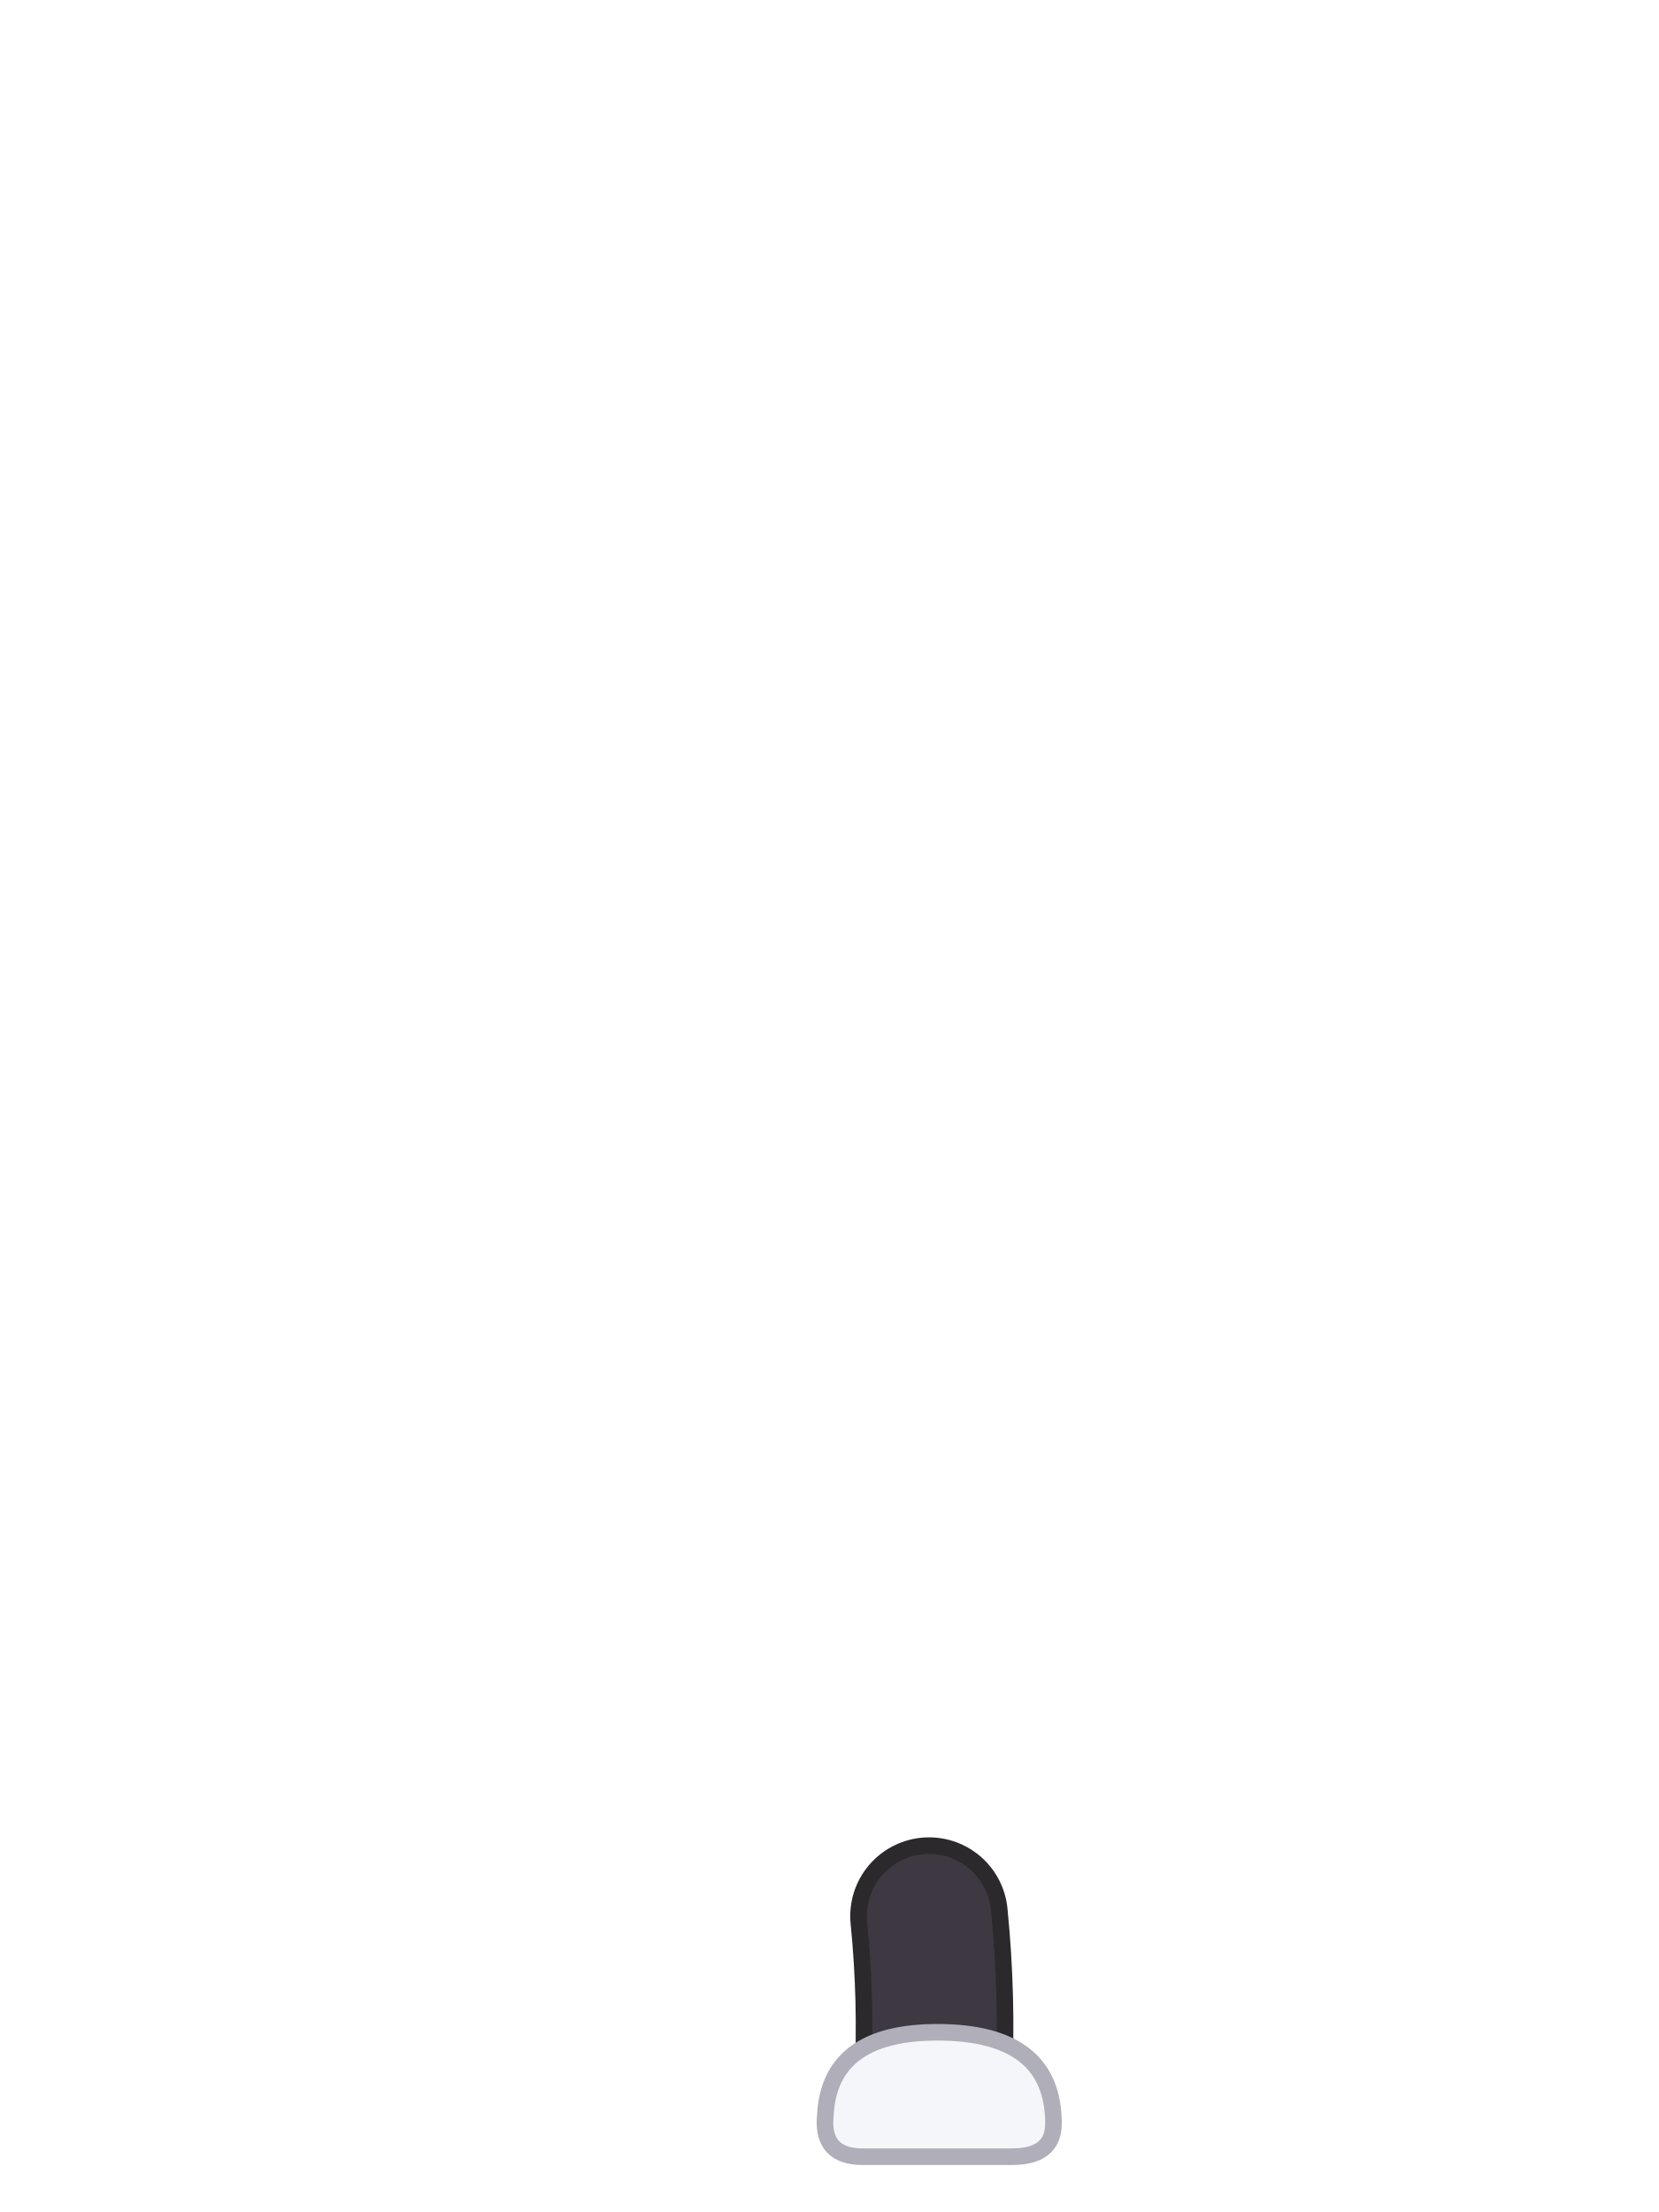
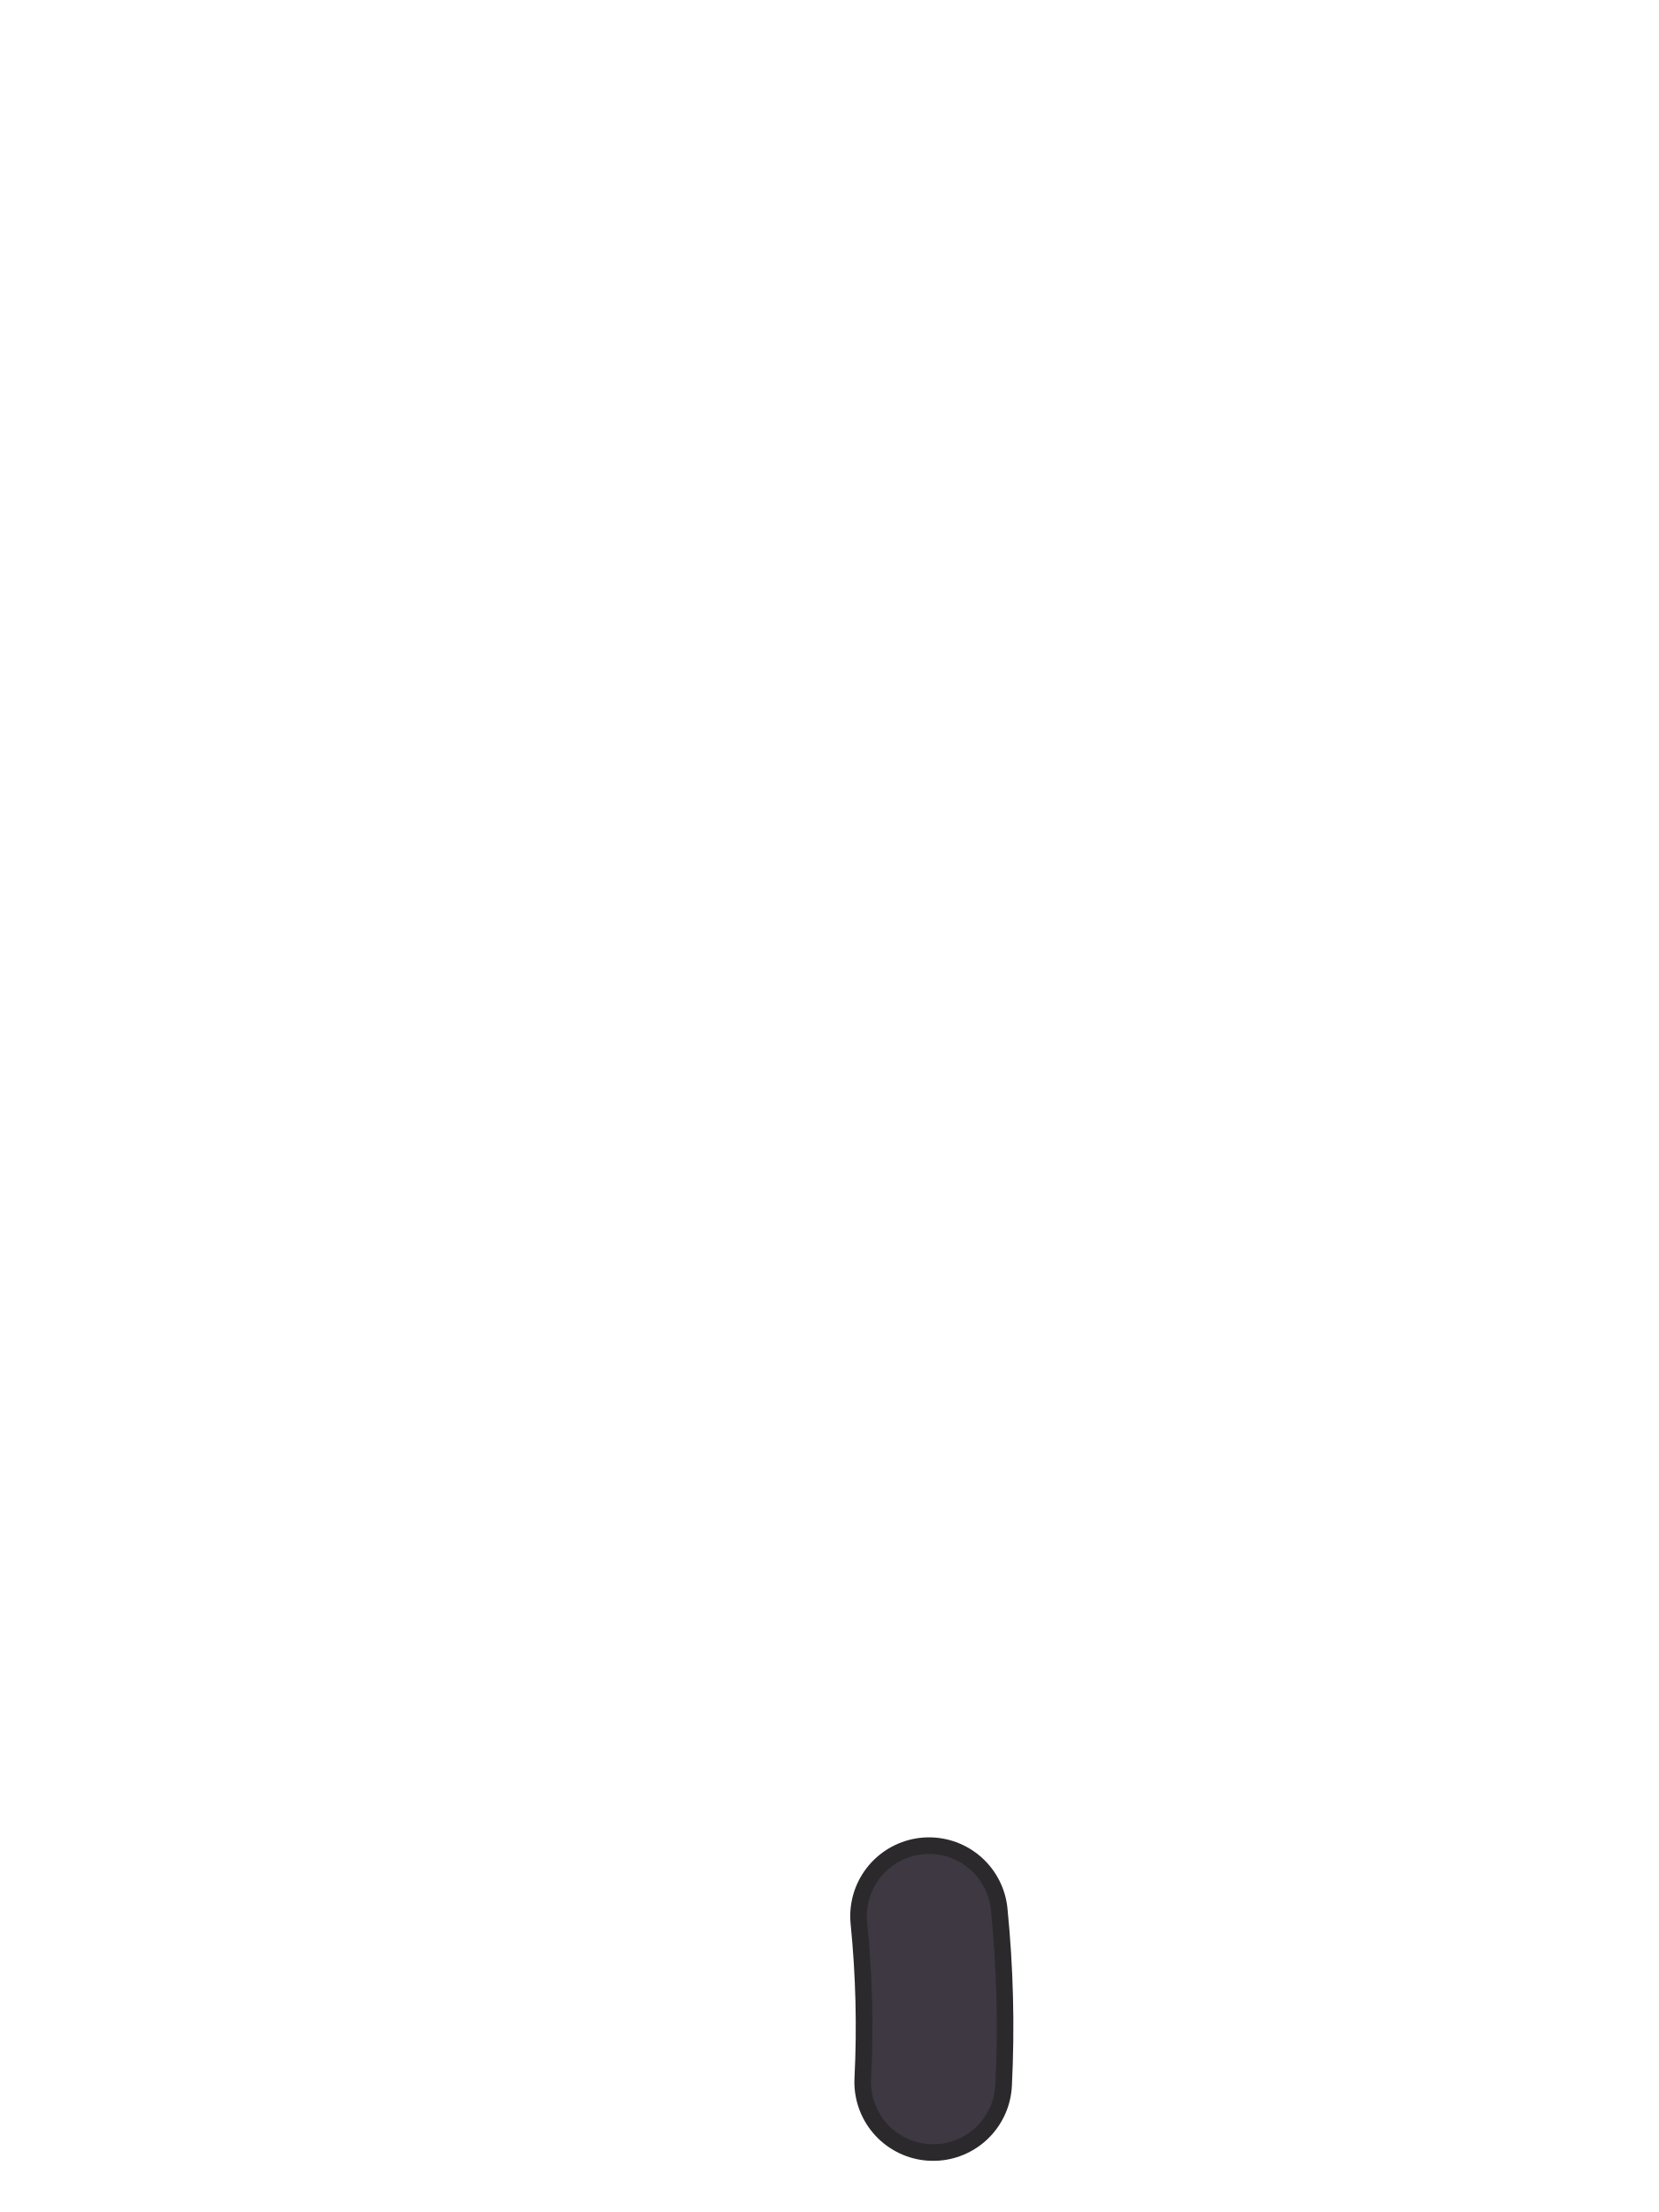
<svg xmlns="http://www.w3.org/2000/svg" viewBox="0 0 240 320">
  <path d="M 134.4 277.2 Q 135.6 289.2 135 301.2" fill="none" stroke="#2B292C" stroke-width="22.8" stroke-linecap="round" />
  <path d="M 134.4 277.2 Q 135.6 289.2 135 301.2" fill="none" stroke="#3D3842" stroke-width="18" stroke-linecap="round" />
-   <path d="M 152.4 307.2 Q 152.4 294 135.6 294 Q 120 294 119.4 306 Q 118.8 312 124.8 312 L 146.4 312 Q 152.4 312 152.4 307.2 Z" fill="#F4F6FA" stroke="#AFAEB9" stroke-width="2.4" />
</svg>
